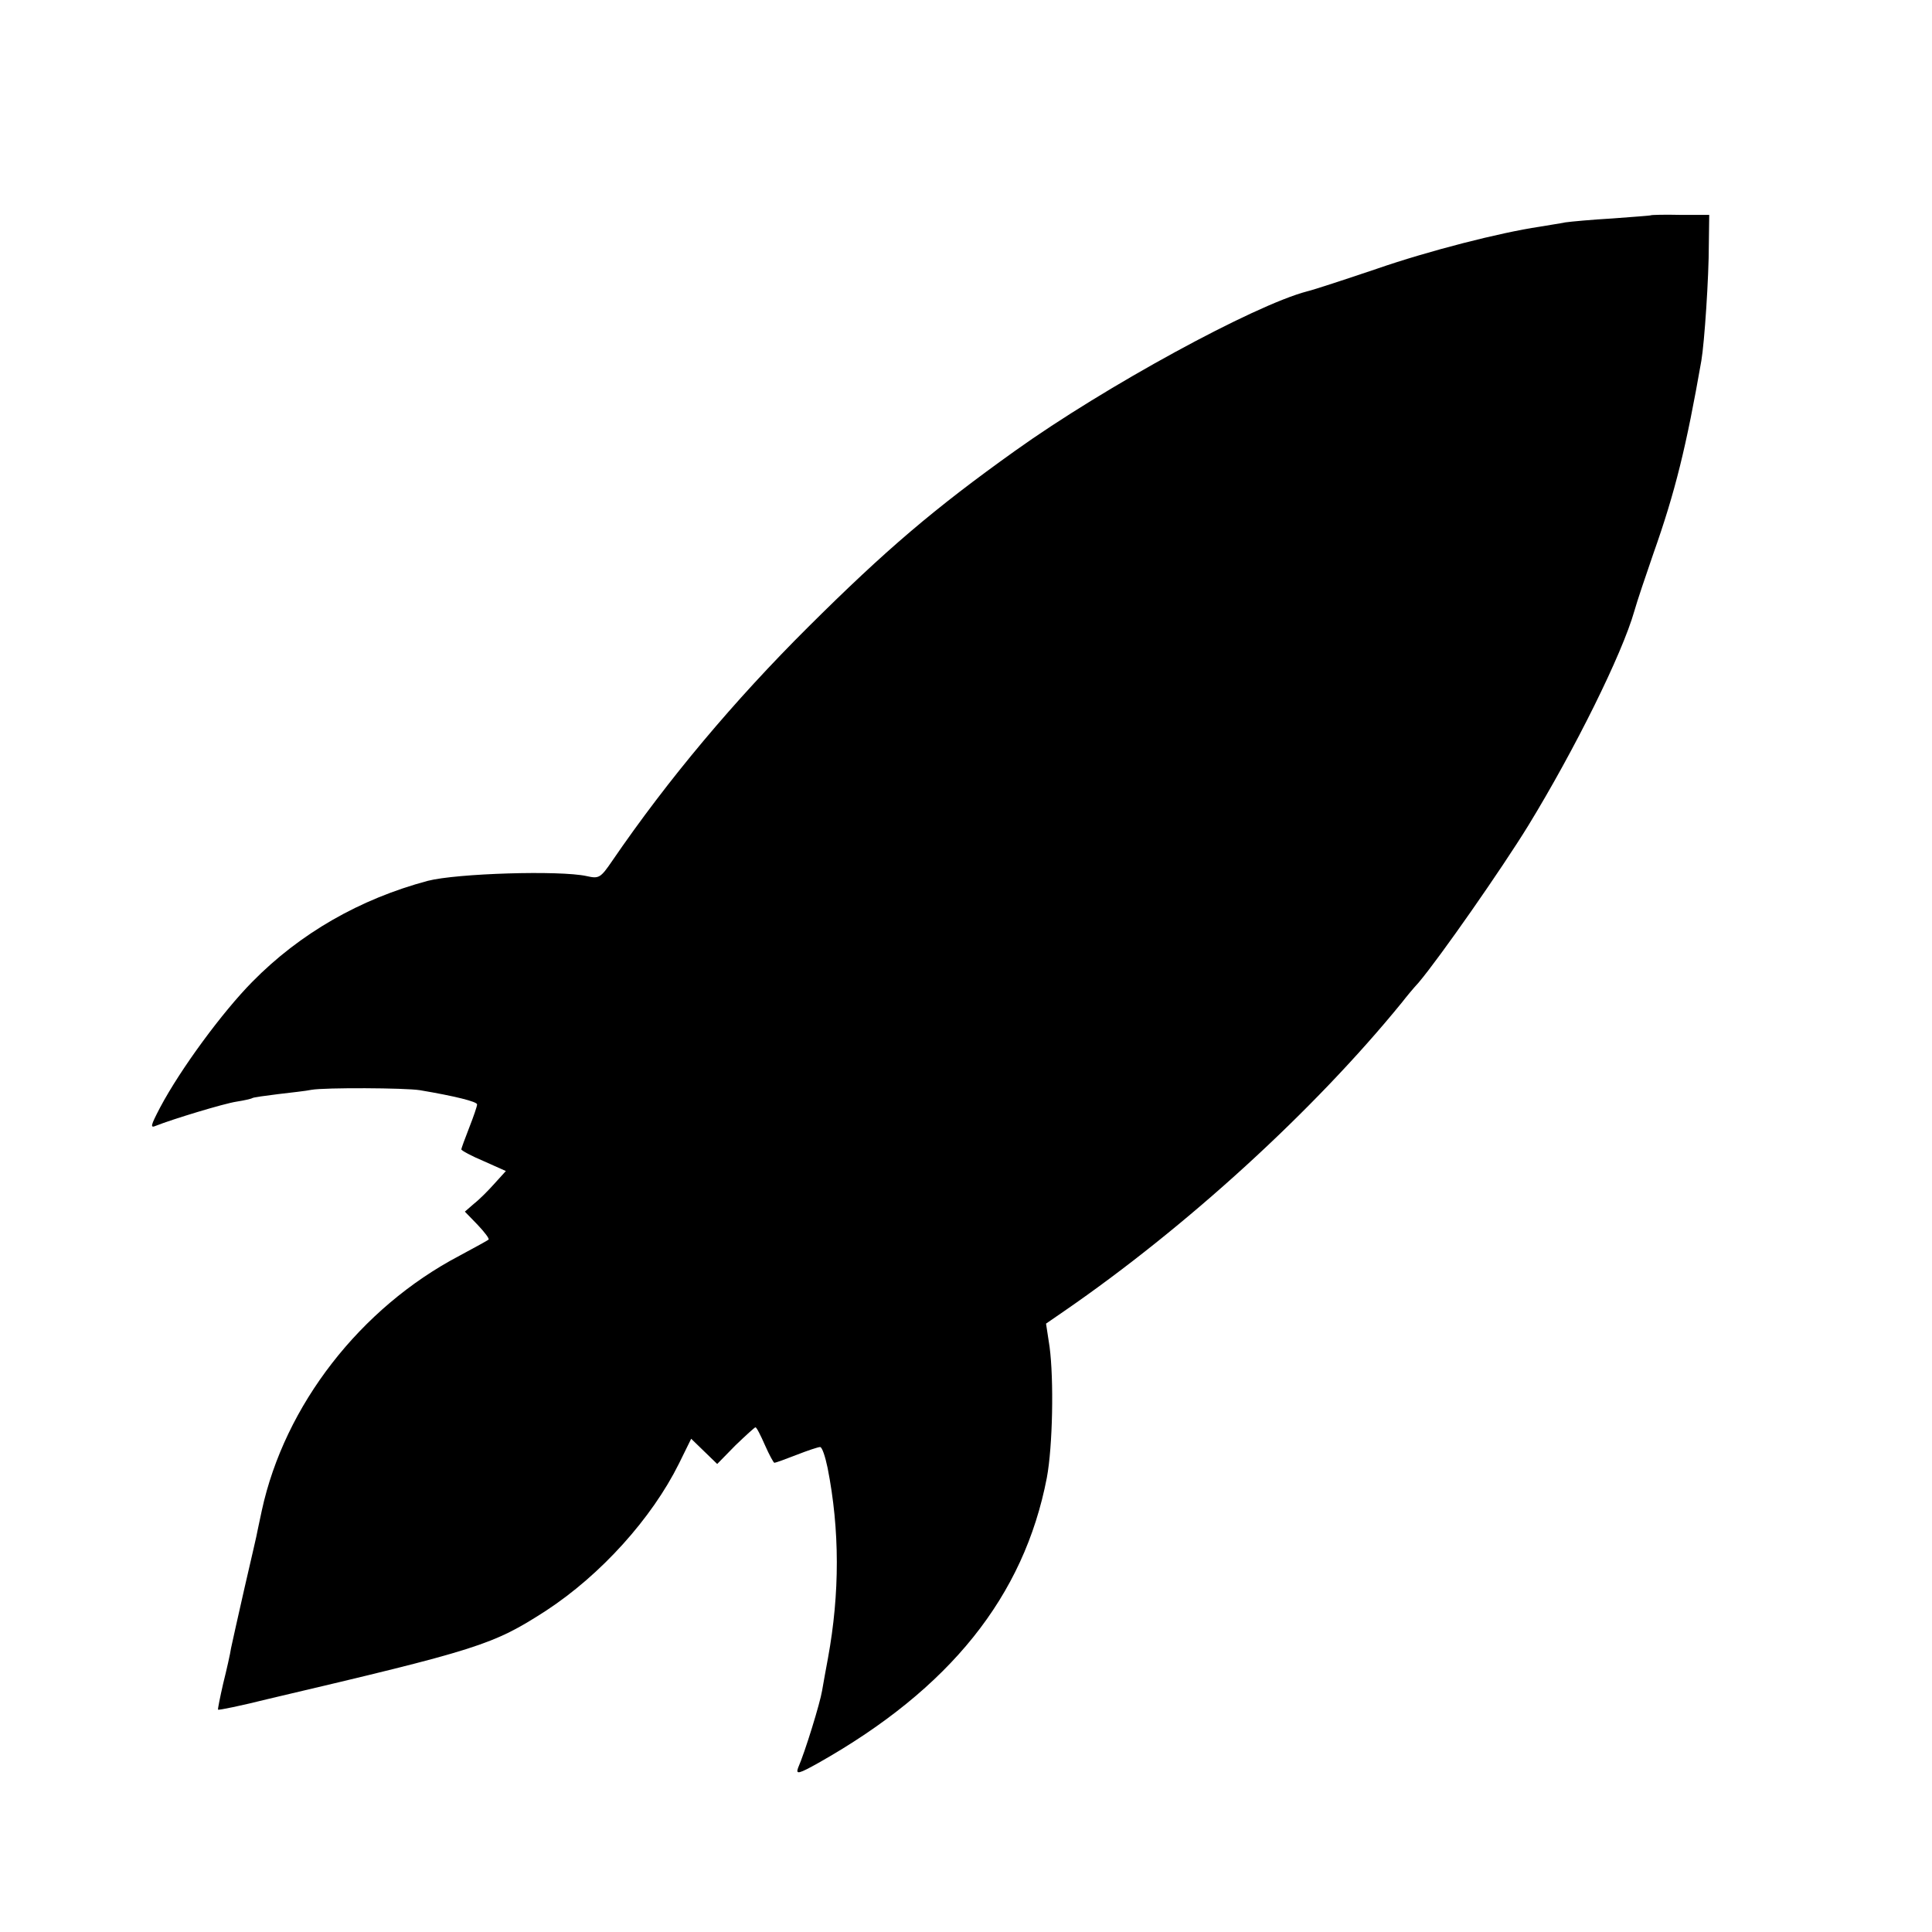
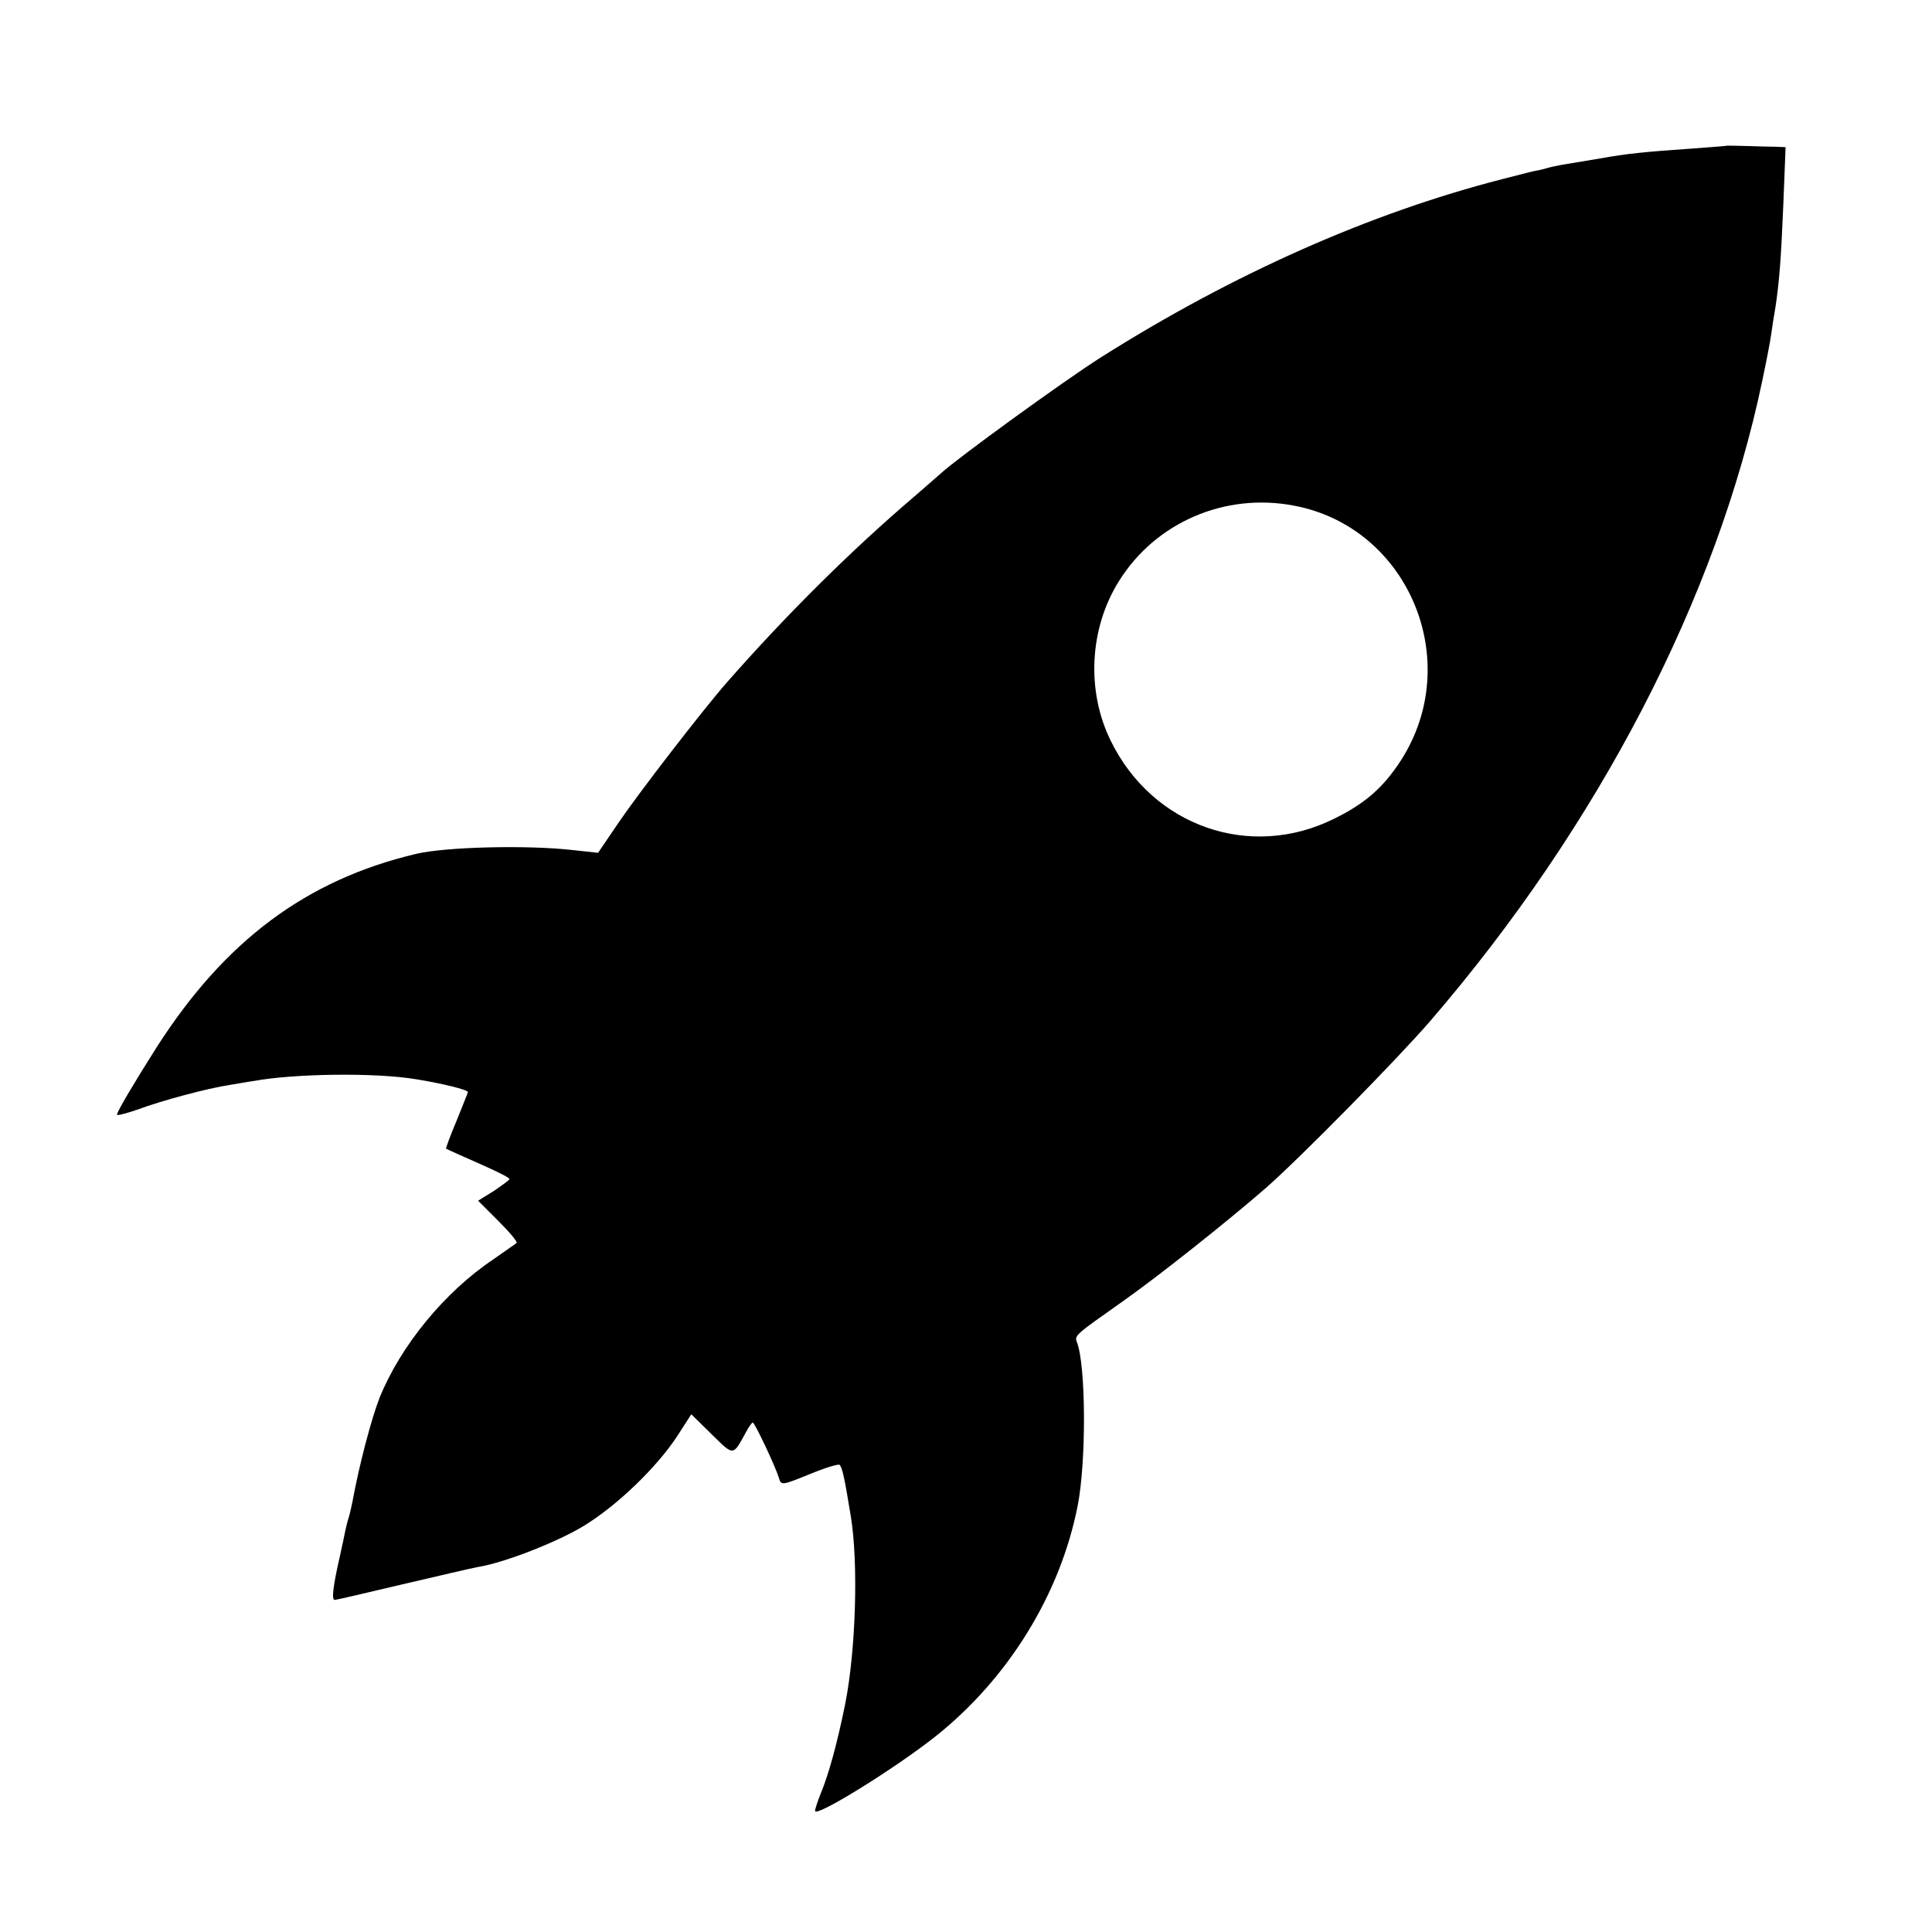
- <svg xmlns="http://www.w3.org/2000/svg" version="1.0" width="490pt" height="490pt" viewBox="0 0 490 490" preserveAspectRatio="xMidYMid meet">
-   <g transform="translate(0,490) scale(0.1,-0.1)" fill="#000000" stroke="none">
-     <path d="M4187 4354 c-1 -1 -45 -4 -97 -8 -52 -3 -106 -8 -120 -10 -14 -3 -43 -7 -65 -11 -101 -15 -281 -61 -414 -107 -80 -27 -159 -53 -176 -57 -134 -35 -512 -241 -740 -404 -206 -147 -329 -252 -525 -447 -188 -187 -356 -387 -497 -593 -30 -44 -34 -46 -65 -39 -68 15 -329 7 -403 -12 -172 -46 -324 -133 -445 -256 -76 -77 -182 -221 -234 -319 -24 -46 -26 -53 -10 -46 40 16 171 56 204 61 19 3 37 7 40 9 3 2 33 6 65 10 33 4 71 8 85 11 34 6 238 5 275 -1 89 -15 145 -29 145 -36 0 -5 -9 -31 -20 -59 -11 -28 -20 -53 -20 -55 0 -3 26 -17 57 -30 l56 -25 -29 -32 c-16 -18 -39 -41 -52 -51 l-23 -20 32 -33 c18 -19 31 -36 28 -38 -2 -2 -35 -20 -74 -41 -251 -132 -443 -379 -501 -646 -3 -13 -7 -34 -10 -47 -2 -13 -18 -80 -34 -150 -16 -70 -31 -138 -34 -152 -2 -14 -11 -54 -20 -90 -8 -35 -14 -65 -13 -66 1 -2 59 10 127 27 536 126 570 137 705 224 139 91 268 234 337 373 l31 63 33 -32 33 -32 46 47 c26 25 49 46 51 46 3 0 13 -20 24 -45 11 -25 22 -45 24 -45 3 0 28 9 56 20 28 11 55 20 60 20 5 0 13 -24 19 -53 31 -157 31 -318 1 -482 -5 -27 -12 -65 -15 -83 -5 -31 -43 -155 -61 -196 -6 -17 2 -15 52 13 333 188 521 422 579 723 15 80 18 249 7 332 l-9 59 45 31 c311 214 635 510 858 784 10 13 29 36 42 50 54 64 211 289 278 398 118 193 238 435 269 544 7 25 29 90 48 145 56 158 84 273 122 490 8 47 19 212 19 295 l1 75 -73 0 c-40 1 -74 0 -75 -1z" />
-   </g>
+ <svg xmlns="http://www.w3.org/2000/svg" version="1" width="682.667" height="682.667" viewBox="0 0 512 512">
+   <path d="M457.7 38.6c-.1.1-4.5.4-9.7.8-11.6.8-16.9 1.3-24 2.6-3 .5-7.1 1.2-9 1.5-1.9.3-4.3.8-5.2 1.1-.9.3-2.5.6-3.5.8-1 .2-4.7 1.2-8.3 2.1-35 9-71.3 25.1-106.4 47.3-9.9 6.3-38 26.7-42.2 30.6-.7.6-3.8 3.3-7 6.1-16.9 14.4-34.2 31.6-49.9 49.5-6.3 7.2-23.2 29.1-28.5 36.9l-5.5 8.1-6.5-.7c-11.8-1.4-33.9-.9-41.8 1-29 6.9-50.5 22.9-68.6 51.1-5.9 9.3-10.6 17.2-10.6 18 0 .3 2.4-.3 5.3-1.3 6.4-2.4 18.7-5.7 24.7-6.6 2.5-.4 5.2-.9 6.1-1 10.7-2 32.3-2.3 43.1-.5 6.9 1.1 13.8 2.8 13.8 3.4 0 .2-1.4 3.6-3 7.6-1.7 4-2.9 7.4-2.8 7.4.2.1 1.4.7 2.8 1.3 10.9 4.8 14 6.3 14 6.8 0 .2-1.9 1.6-4.1 3.1l-4.2 2.6 5.4 5.4c2.9 2.9 5.1 5.5 4.8 5.8-.2.2-3 2.1-6.1 4.3-13 8.7-24.6 22.9-30.2 36.7-2.2 5.6-5.5 18.2-7.2 27.6-.3 1.4-.7 3.3-1 4.2-.3.9-.7 2.5-.9 3.5-.2 1-.8 3.9-1.4 6.6-1.8 7.8-2.3 11.7-1.4 11.7.4 0 8.5-1.9 17.8-4.1 9.4-2.2 18.4-4.3 20-4.6 7.1-1.1 21.6-6.8 28.5-11.1 8.7-5.4 18.9-15.2 24.4-23.5l3.8-5.9 5.5 5.4c5.8 5.7 5.5 5.7 8.9-.5.8-1.5 1.6-2.7 1.9-2.7.5 0 5.9 11.4 6.9 14.6.6 2.1.7 2.1 8.1-.9 4.1-1.7 7.7-2.8 8-2.5.7.7 1.3 3.3 3 13.8 2 12.4 1.3 35.3-1.5 49.5-2.1 10.4-4.4 18.8-6.5 23.8-.8 2-1.5 4.1-1.5 4.6 0 1.9 21.3-11.3 32-19.8 19.2-15.3 33-37.6 37.6-61.1 2.3-11.7 2.2-37.1-.2-43.3-.7-1.8-.5-1.9 12.1-10.8 9.8-6.9 28-21.4 38-30.1 8.9-7.8 34.8-34.1 43.6-44.3C423.7 218.7 455 158.3 467 101c1-4.7 2.1-10.3 2.4-12.5.3-2.2.8-5.4 1.1-7 1-6.6 1.5-12.7 2.1-27.3l.6-15.2-2.3-.1c-1.3 0-4.8-.1-7.7-.2-3-.1-5.4-.1-5.5-.1zM342.9 134c30.4 5.7 45.3 41.3 28.3 67.6-4.6 7.1-9.5 11.4-17.7 15.4-22.2 11-48 2-59.1-20.6-6.6-13.3-5.7-30 2.2-42.5 9.7-15.5 28.1-23.4 46.3-19.9z" />
</svg>
